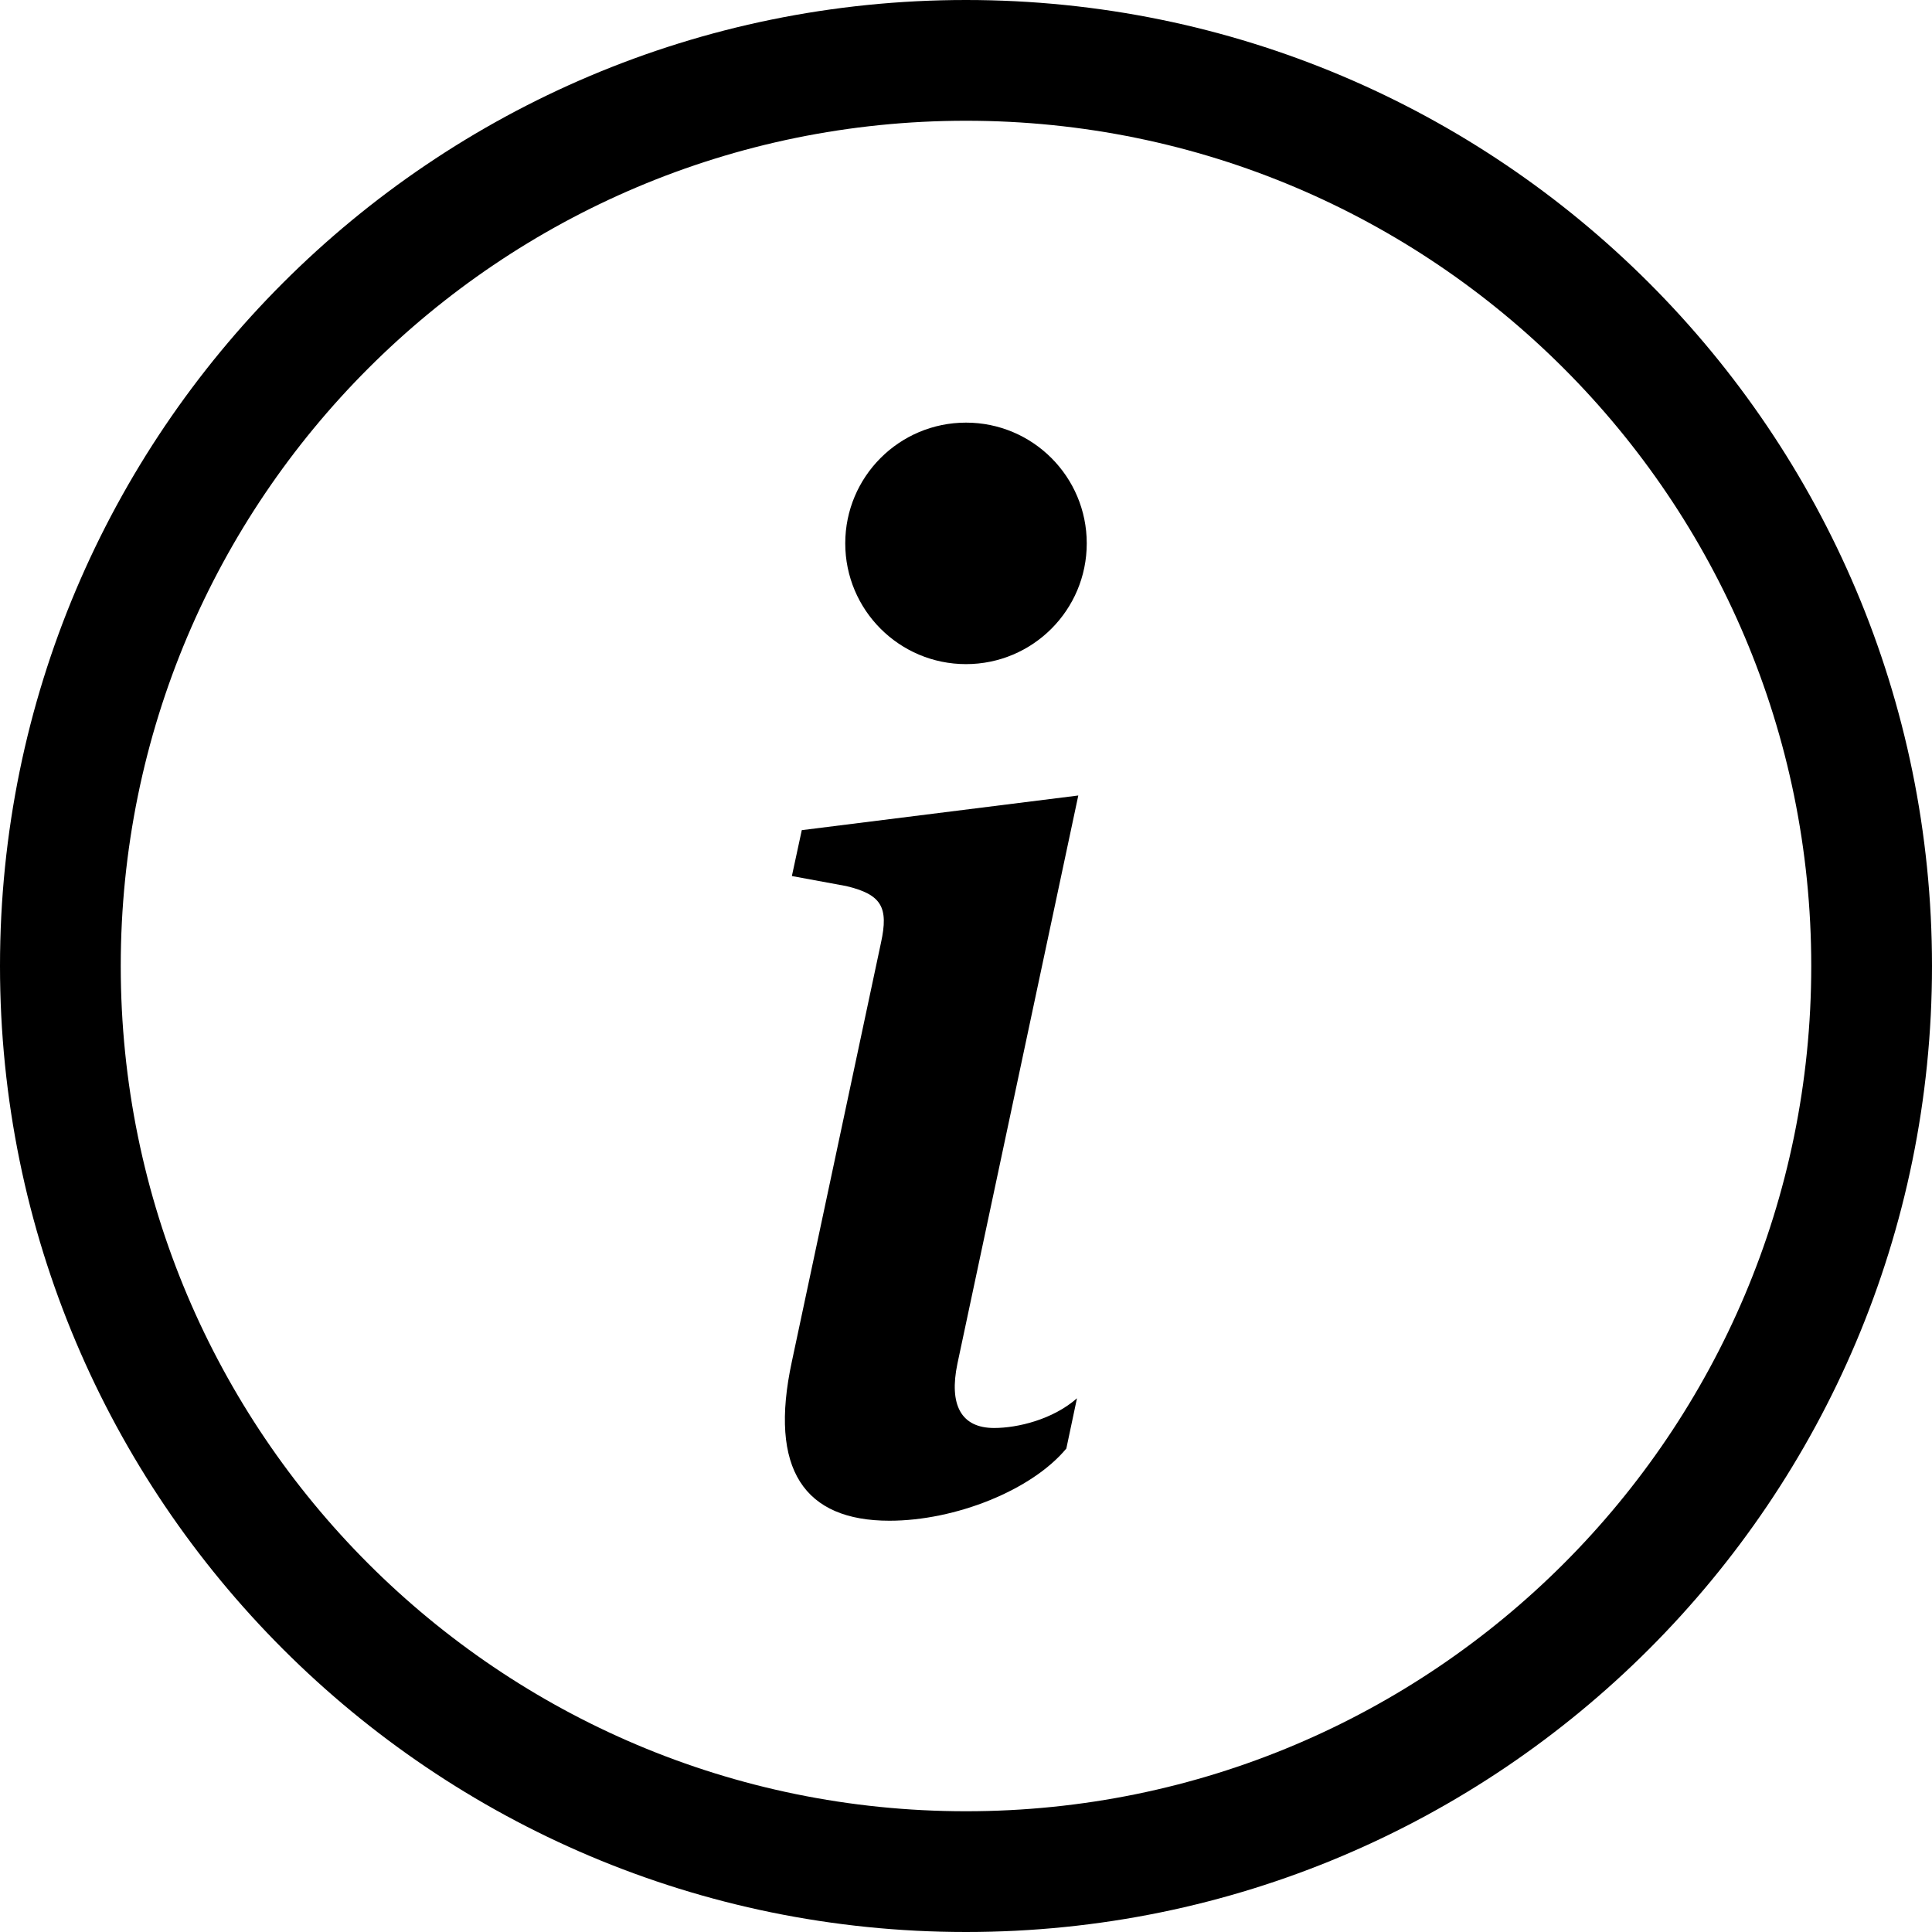
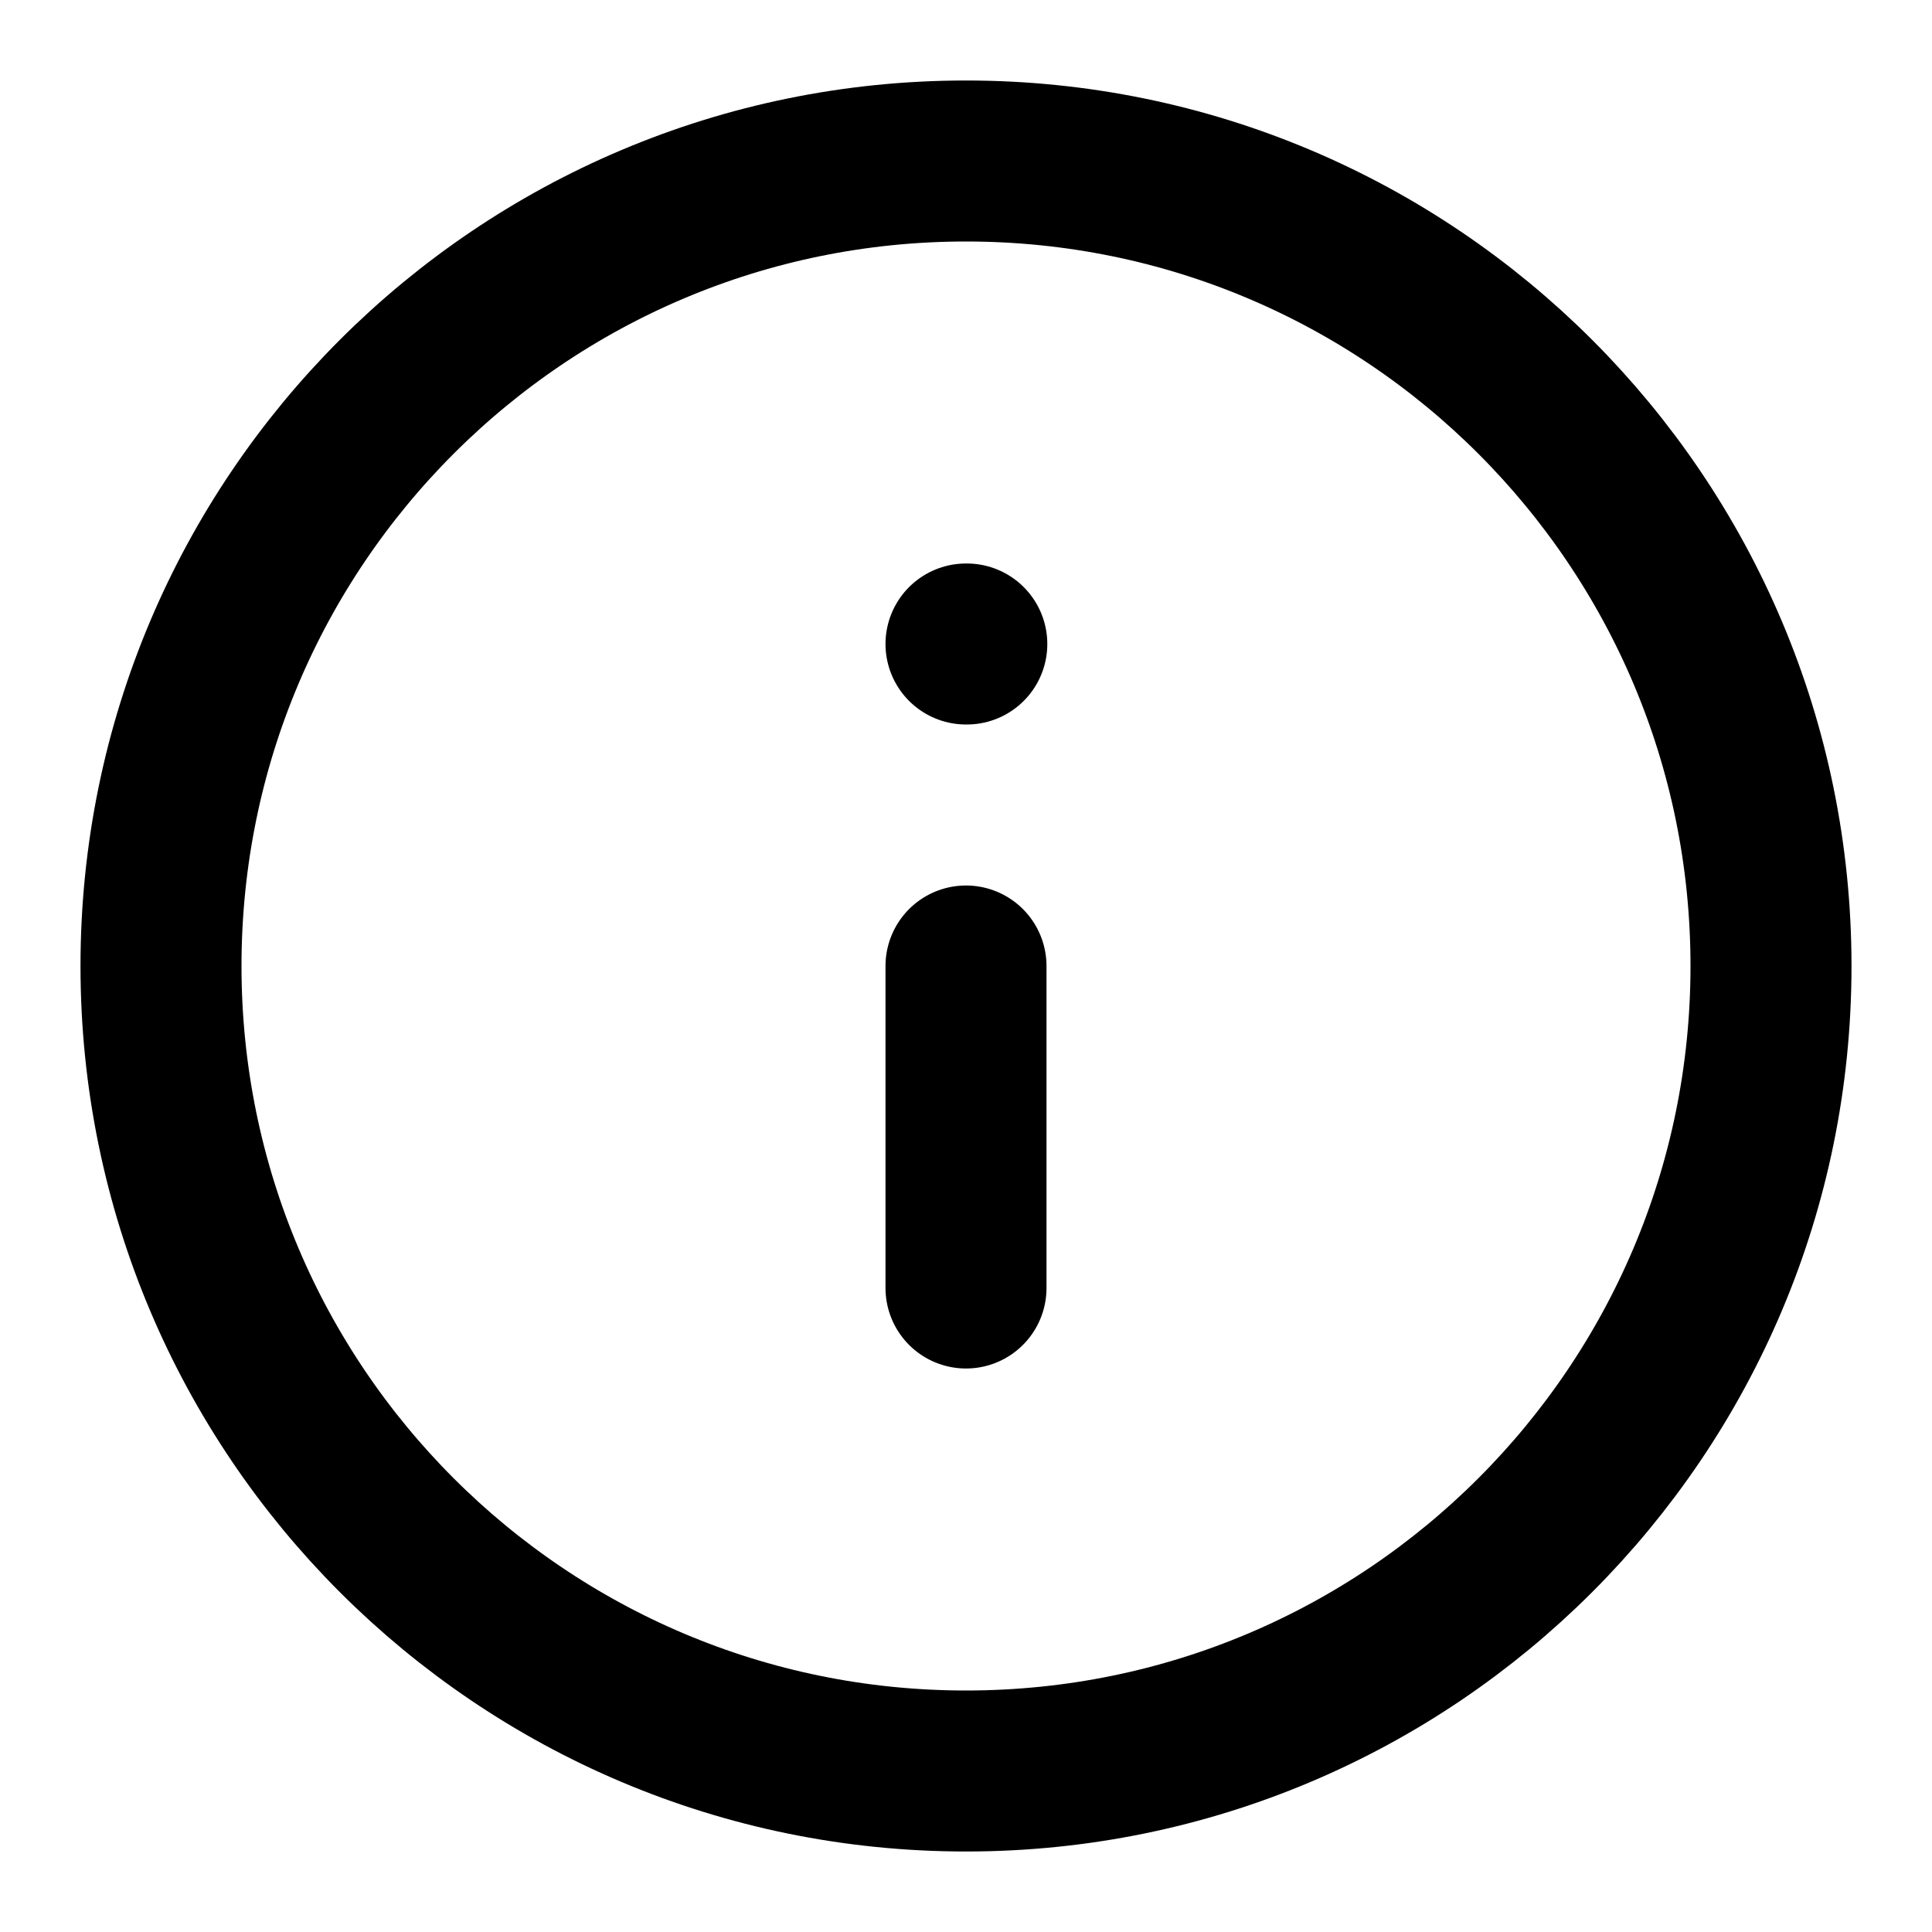
- <svg xmlns="http://www.w3.org/2000/svg" width="16" height="16" fill="currentColor" class="bi bi-info-circle" viewBox="0 0 16 16">
-   <path d="M8 15A7 7 0 1 1 8 1a7 7 0 0 1 0 14zm0 1A8 8 0 1 0 8 0a8 8 0 0 0 0 16z" />
-   <path d="m8.93 6.588-2.29.287-.082.38.45.083c.294.07.352.176.288.469l-.738 3.468c-.194.897.105 1.319.808 1.319.545 0 1.178-.252 1.465-.598l.088-.416c-.2.176-.492.246-.686.246-.275 0-.375-.193-.304-.533L8.93 6.588zM9 4.5a1 1 0 1 1-2 0 1 1 0 0 1 2 0z" />
+ <svg xmlns="http://www.w3.org/2000/svg" width="24" height="24" viewBox="0 0 24 24" fill="none" stroke="currentColor">
+   <path d="M12 16V12M12 8H12.01M22 12C22 17.523 17.523 22 12 22C6.477 22 2 17.523 2 12C2 6.477 6.477 2 12 2C17.523 2 22 6.477 22 12Z" stroke-width="2" stroke-linecap="round" stroke-linejoin="round" />
</svg>
